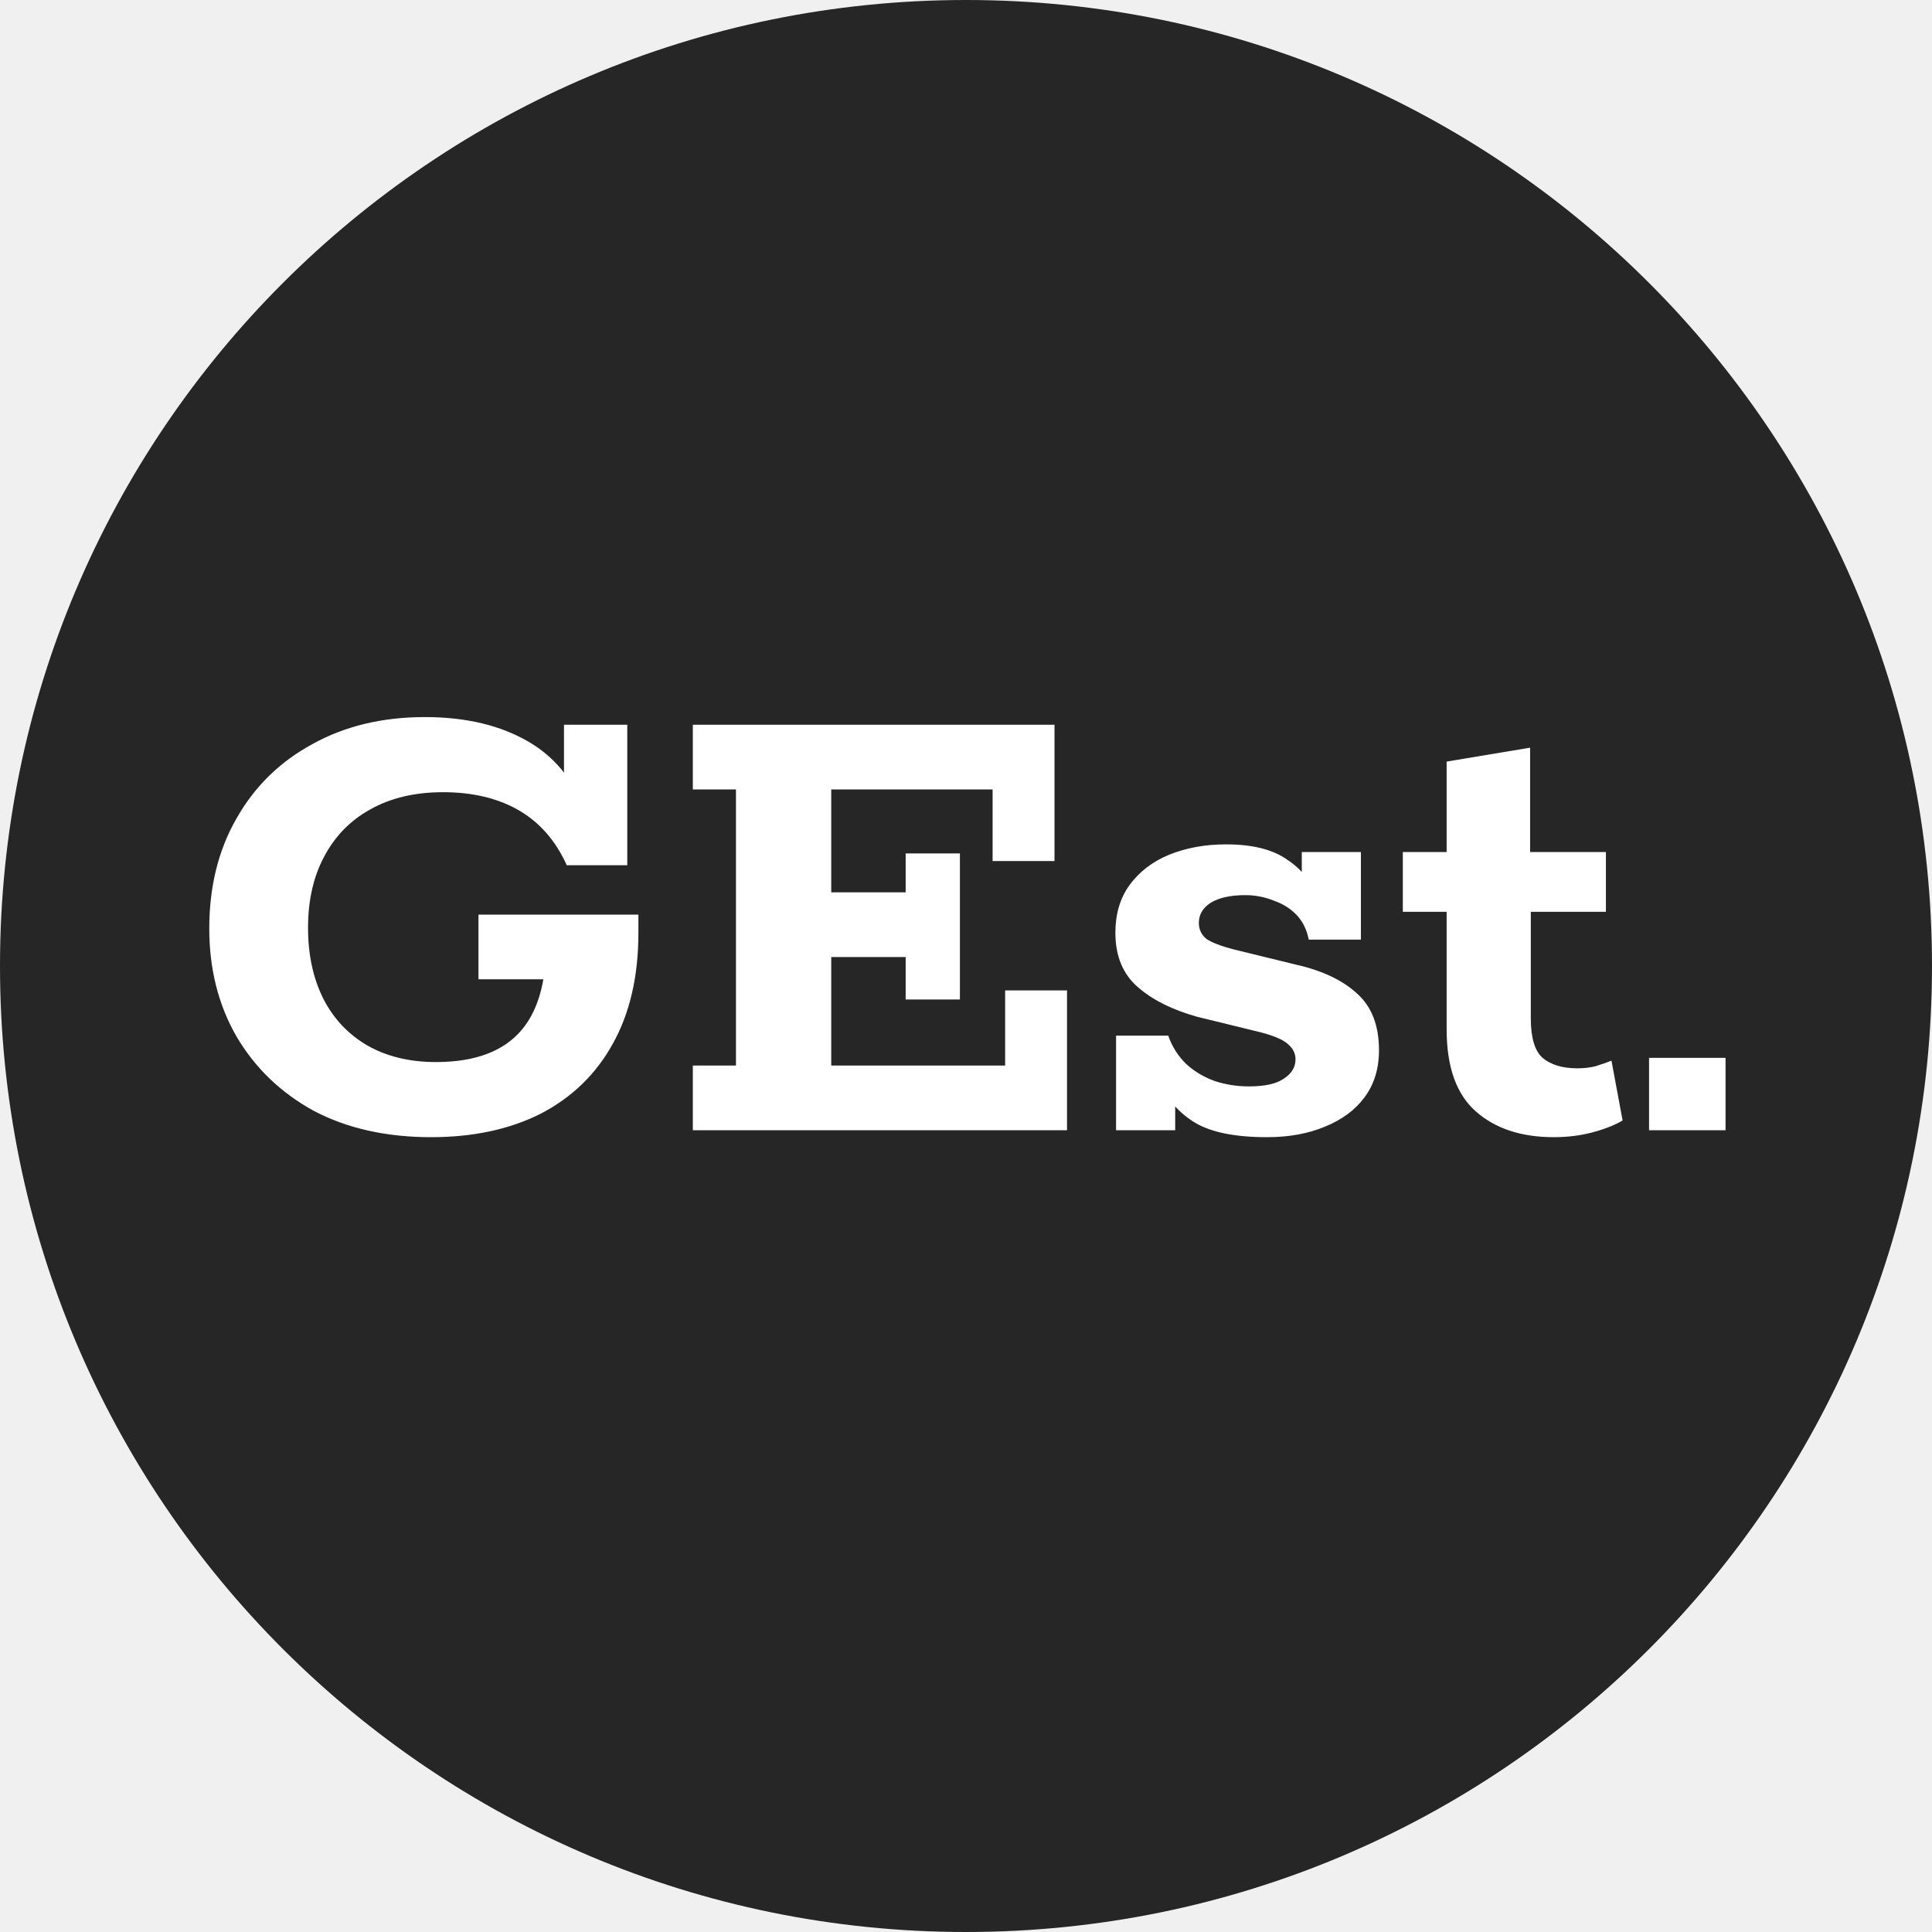
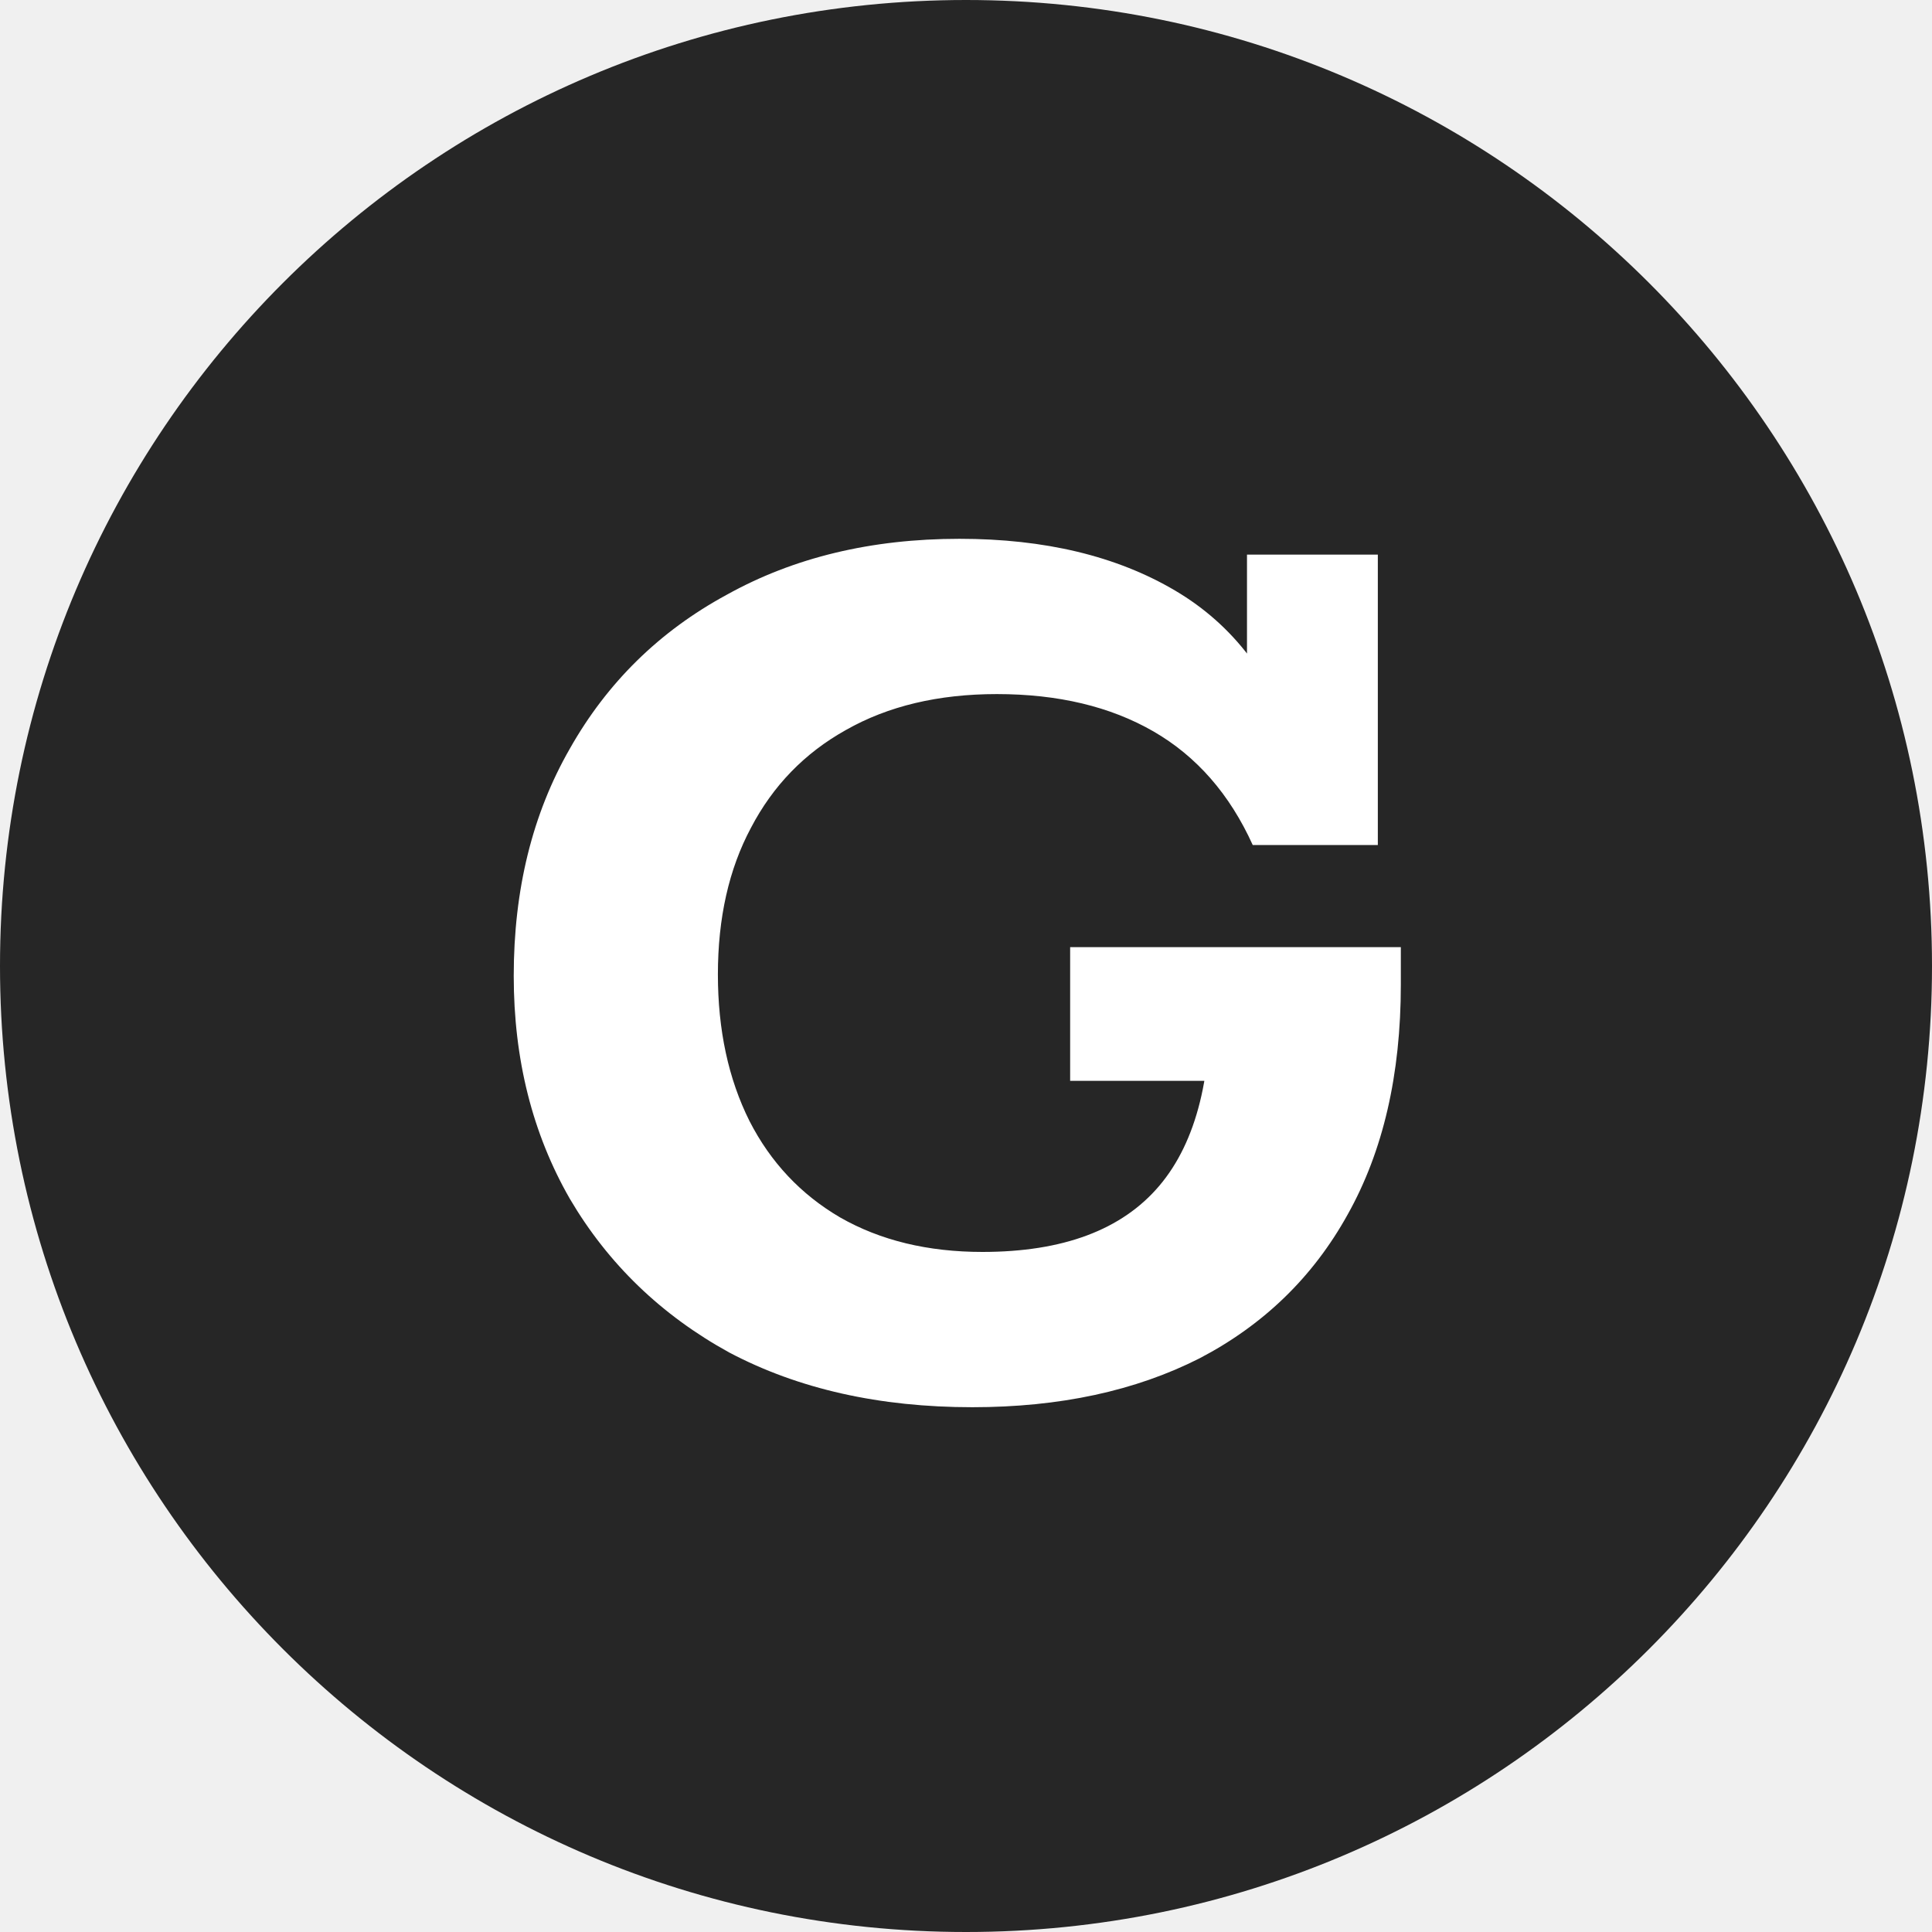
- <svg xmlns="http://www.w3.org/2000/svg" width="100" height="100" viewBox="0 0 100 100" fill="none">
-   <rect width="100" height="100" rx="50" fill="#262626" />
-   <path d="M22.316 58.86C19.988 58.86 17.96 58.404 16.232 57.492C14.528 56.556 13.196 55.272 12.236 53.64C11.3 52.008 10.832 50.148 10.832 48.06C10.832 45.9 11.3 44.004 12.236 42.372C13.172 40.716 14.48 39.432 16.16 38.52C17.84 37.584 19.784 37.116 21.992 37.116C24.128 37.116 25.928 37.548 27.392 38.412C28.856 39.276 29.864 40.608 30.416 42.408L29.192 41.616V37.512H32.468V44.784H29.336C28.76 43.512 27.932 42.564 26.852 41.94C25.772 41.316 24.464 41.004 22.928 41.004C21.464 41.004 20.204 41.304 19.148 41.904C18.116 42.48 17.324 43.296 16.772 44.352C16.22 45.384 15.944 46.608 15.944 48.024C15.944 49.416 16.208 50.64 16.736 51.696C17.264 52.728 18.02 53.532 19.004 54.108C20.012 54.684 21.2 54.972 22.568 54.972C24.584 54.972 26.06 54.42 26.996 53.316C27.932 52.212 28.352 50.52 28.256 48.24L30.308 50.688H24.764V47.34H33.044V48.276C33.044 50.532 32.6 52.452 31.712 54.036C30.848 55.596 29.612 56.796 28.004 57.636C26.396 58.452 24.5 58.86 22.316 58.86ZM35.861 58.5V55.152H38.093V40.86H35.861V37.512H54.581V44.568H51.377V40.86H43.025V46.188H46.877V44.172H49.685V51.732H46.877V49.536H43.025V55.152H52.025V51.264H55.229V58.5H35.861ZM65.58 58.86C63.852 58.86 62.568 58.584 61.728 58.032C60.888 57.48 60.324 56.772 60.036 55.908L60.828 55.62V58.5H57.768V53.604H60.468C60.66 54.156 60.96 54.636 61.368 55.044C61.776 55.428 62.268 55.728 62.844 55.944C63.42 56.136 64.02 56.232 64.644 56.232C65.46 56.232 66.06 56.1 66.444 55.836C66.852 55.572 67.056 55.236 67.056 54.828C67.056 54.54 66.936 54.288 66.696 54.072C66.456 53.832 65.964 53.616 65.22 53.424L61.98 52.632C60.684 52.272 59.652 51.756 58.884 51.084C58.116 50.412 57.732 49.476 57.732 48.276C57.732 47.316 57.972 46.5 58.452 45.828C58.956 45.132 59.64 44.604 60.504 44.244C61.392 43.884 62.376 43.704 63.456 43.704C64.824 43.704 65.88 43.968 66.624 44.496C67.392 45 67.896 45.66 68.136 46.476L67.38 46.512V44.1H70.44V48.636H67.74C67.644 48.132 67.44 47.712 67.128 47.376C66.816 47.04 66.42 46.788 65.94 46.62C65.46 46.428 64.968 46.332 64.464 46.332C63.696 46.332 63.096 46.464 62.664 46.728C62.256 46.992 62.052 47.34 62.052 47.772C62.052 48.108 62.184 48.384 62.448 48.6C62.736 48.792 63.204 48.972 63.852 49.14L67.092 49.932C68.46 50.244 69.516 50.748 70.26 51.444C71.004 52.116 71.376 53.088 71.376 54.36C71.376 55.32 71.124 56.136 70.62 56.808C70.14 57.456 69.456 57.96 68.568 58.32C67.704 58.68 66.708 58.86 65.58 58.86ZM80.422 58.86C78.742 58.86 77.398 58.416 76.39 57.528C75.382 56.64 74.878 55.224 74.878 53.28V47.196H72.61V44.1H74.878V39.42L79.198 38.7V44.1H83.122V47.196H79.234V52.704C79.234 53.712 79.438 54.396 79.846 54.756C80.278 55.116 80.878 55.296 81.646 55.296C81.982 55.296 82.294 55.26 82.582 55.188C82.894 55.092 83.17 54.996 83.41 54.9L83.986 57.996C83.578 58.236 83.062 58.44 82.438 58.608C81.814 58.776 81.142 58.86 80.422 58.86ZM85.354 58.5V54.756H89.314V58.5H85.354Z" fill="white" />
+ <svg xmlns="http://www.w3.org/2000/svg" width="86" height="86" viewBox="0 0 86 86" fill="none">
+   <rect width="86" height="86" rx="43" fill="#262626" />
+   <path d="M43.284 62.64C39.145 62.64 35.54 61.829 32.468 60.208C29.439 58.544 27.071 56.261 25.364 53.36C23.7 50.459 22.868 47.152 22.868 43.44C22.868 39.6 23.7 36.229 25.364 33.328C27.028 30.384 29.353 28.101 32.34 26.48C35.327 24.816 38.783 23.984 42.708 23.984C46.505 23.984 49.705 24.752 52.308 26.288C54.911 27.824 56.703 30.192 57.684 33.392L55.508 31.984V24.688H61.332V37.616H55.764C54.74 35.355 53.268 33.669 51.348 32.56C49.428 31.451 47.103 30.896 44.372 30.896C41.769 30.896 39.529 31.429 37.652 32.496C35.817 33.52 34.409 34.971 33.428 36.848C32.447 38.683 31.956 40.859 31.956 43.376C31.956 45.851 32.425 48.027 33.364 49.904C34.303 51.739 35.647 53.168 37.396 54.192C39.188 55.216 41.3 55.728 43.732 55.728C47.316 55.728 49.94 54.747 51.604 52.784C53.268 50.821 54.015 47.813 53.844 43.76L57.492 48.112H47.636V42.16H62.356V43.824C62.356 47.835 61.567 51.248 59.988 54.064C58.452 56.837 56.255 58.971 53.396 60.464C50.537 61.915 47.167 62.64 43.284 62.64Z" fill="white" />
</svg>
